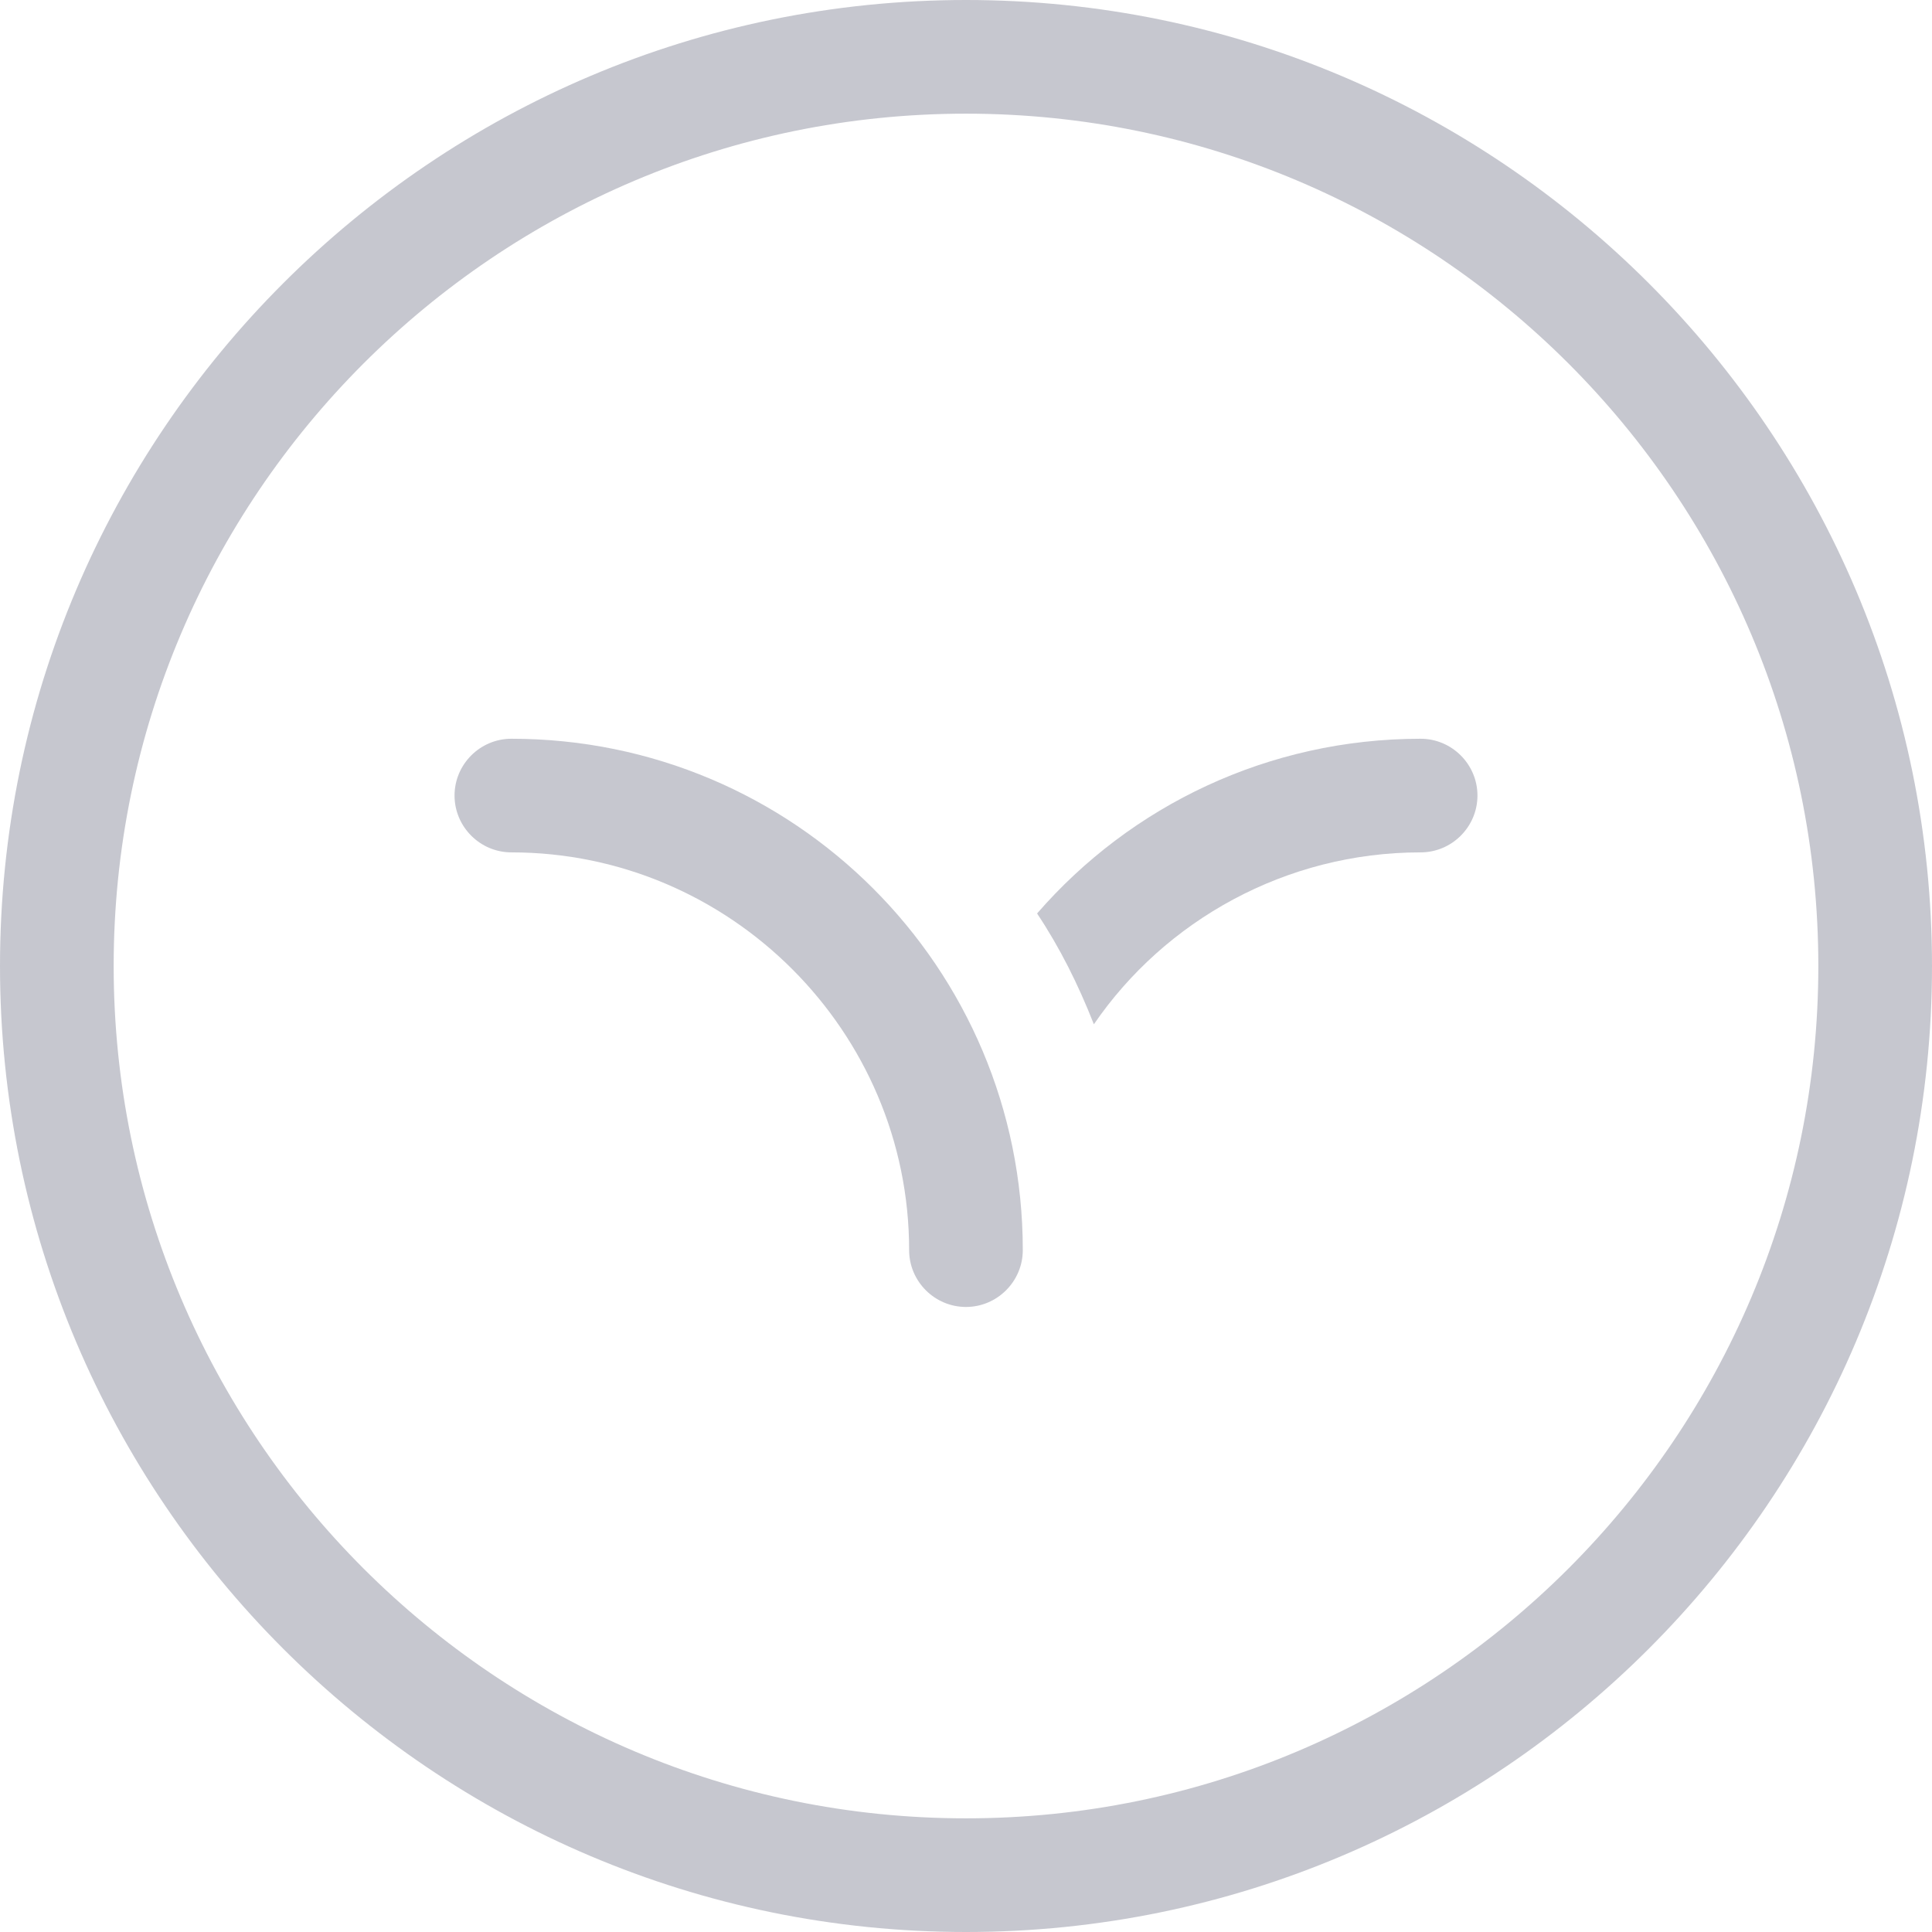
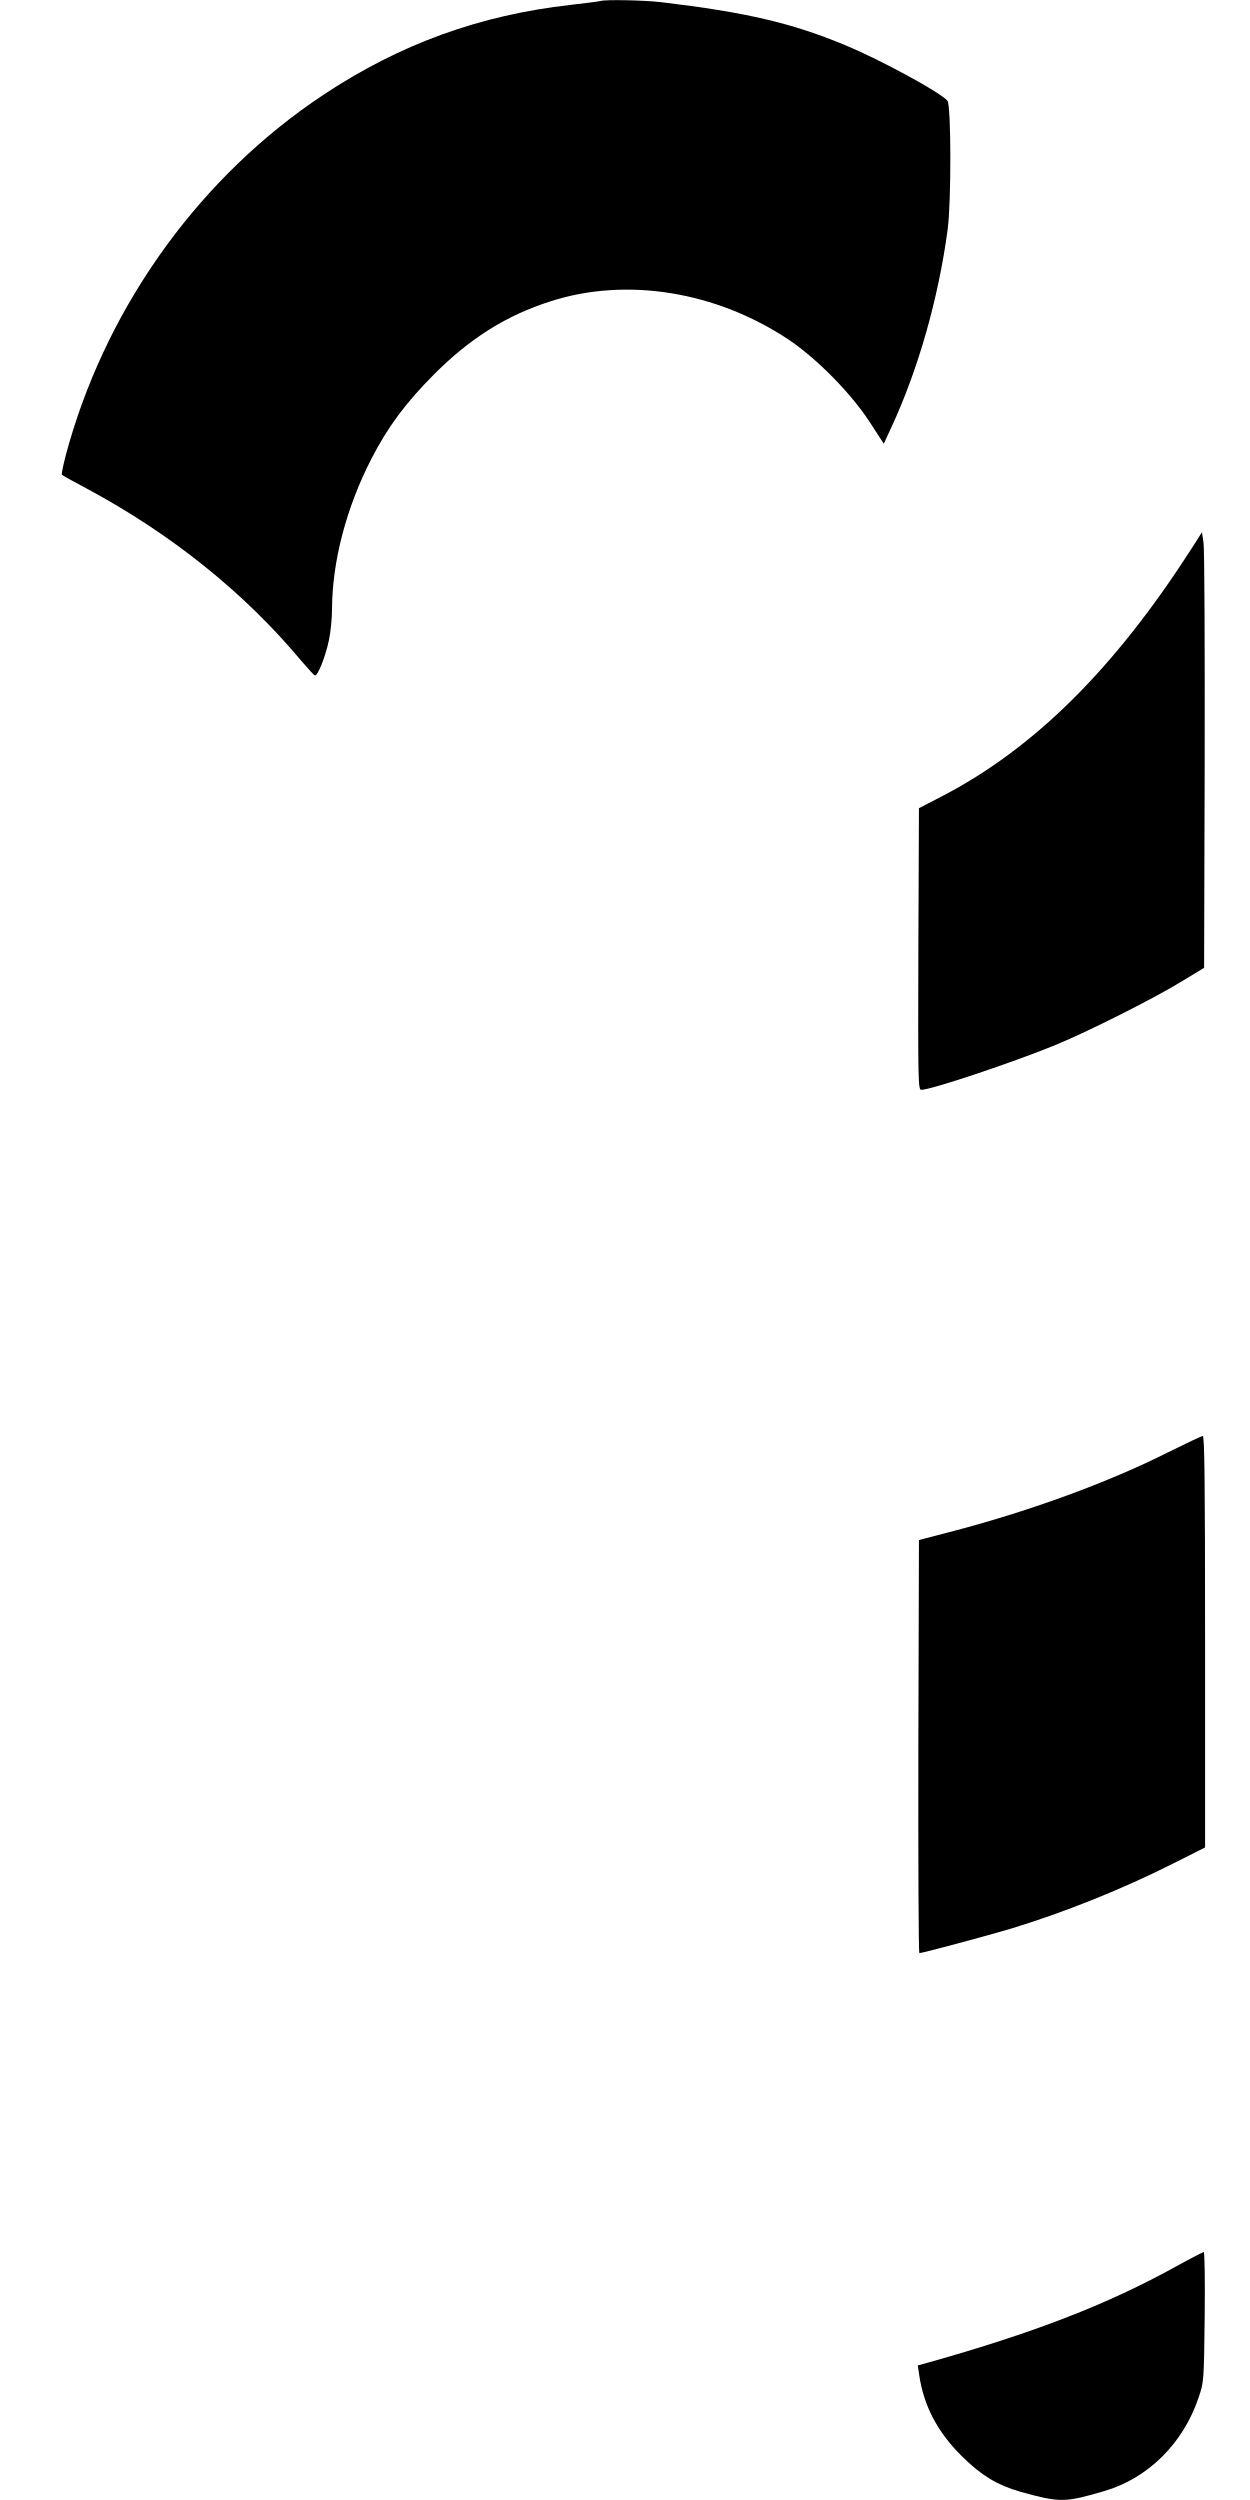
- <svg xmlns="http://www.w3.org/2000/svg" width="48" height="48" viewBox="0 0 48 48" fill="none">
-   <path d="M23.999 32.471C23.222 32.471 22.587 31.836 22.587 31.059C22.587 25.624 18.14 21.177 12.705 21.177C11.928 21.177 11.293 20.542 11.293 19.765C11.293 18.989 11.928 18.354 12.705 18.354C19.728 18.354 25.411 24.036 25.411 31.059C25.411 31.836 24.775 32.471 23.999 32.471Z" fill="#1F2041" fill-opacity="0.25" />
-   <path d="M36.707 19.765C36.707 20.542 36.072 21.177 35.295 21.177C31.942 21.177 28.942 22.871 27.177 25.448C26.789 24.459 26.33 23.542 25.766 22.695C28.095 20.012 31.519 18.354 35.295 18.354C36.072 18.354 36.707 18.989 36.707 19.765Z" fill="#1F2041" fill-opacity="0.25" />
-   <path d="M24 48C10.765 48 0 37.235 0 24C0 10.765 10.765 0 24 0C37.235 0 48 10.765 48 24C48 37.235 37.235 48 24 48ZM24 2.824C12.318 2.824 2.824 12.318 2.824 24C2.824 35.682 12.318 45.176 24 45.176C35.682 45.176 45.176 35.682 45.176 24C45.176 12.318 35.682 2.824 24 2.824Z" fill="#1F2041" fill-opacity="0.25" />
+ <svg xmlns="http://www.w3.org/2000/svg" version="1.0" width="32px" height="64px" viewBox="0 0 640 1280" preserveAspectRatio="xMidYMid meet">
+   <g transform="translate(0,1280) scale(0.1,-0.1)" fill="#000000" stroke="none">
+     <path d="M3075 12795 c-5 -2 -75 -11 -153 -20 -465 -52 -876 -201 -1267 -461 -620 -411 -1091 -1057 -1301 -1783 -25 -85 -41 -158 -37 -162 4 -4 62 -36 128 -71 434 -233 808 -534 1099 -883 33 -38 63 -72 68 -73 14 -6 55 97 72 180 9 42 16 114 16 160 1 244 73 518 201 768 85 165 176 287 319 431 187 188 374 305 601 377 388 124 844 50 1214 -195 144 -96 320 -274 416 -421 l74 -114 41 89 c136 294 239 657 286 1008 19 143 18 636 -1 659 -36 43 -339 208 -524 285 -275 114 -507 168 -943 220 -85 10 -287 14 -309 6z" />
+     <path d="M6100 9990 c-395 -615 -807 -1024 -1281 -1269 l-114 -59 -3 -721 c-2 -682 -1 -721 15 -721 50 0 471 141 688 230 170 70 511 242 650 328 l110 67 3 1062 c1 584 -1 1085 -6 1115 l-8 53 -54 -85z" />
+     <path d="M5980 5364 c-303 -153 -706 -300 -1095 -402 l-180 -47 -3 -1058 c-1 -581 1 -1057 5 -1057 17 0 354 91 468 125 279 85 575 204 838 337 l157 79 0 1055 c0 837 -3 1054 -12 1052 -7 -1 -87 -39 -178 -84z" />
+     <path d="M6020 1195 c-351 -194 -723 -338 -1263 -490 l-58 -16 7 -47 c23 -159 93 -293 218 -417 101 -100 182 -149 301 -183 202 -56 226 -56 430 4 224 66 403 244 482 479 27 79 27 83 31 413 2 182 0 332 -5 332 -4 -1 -69 -34 -143 -75z" />
+   </g>
</svg>
